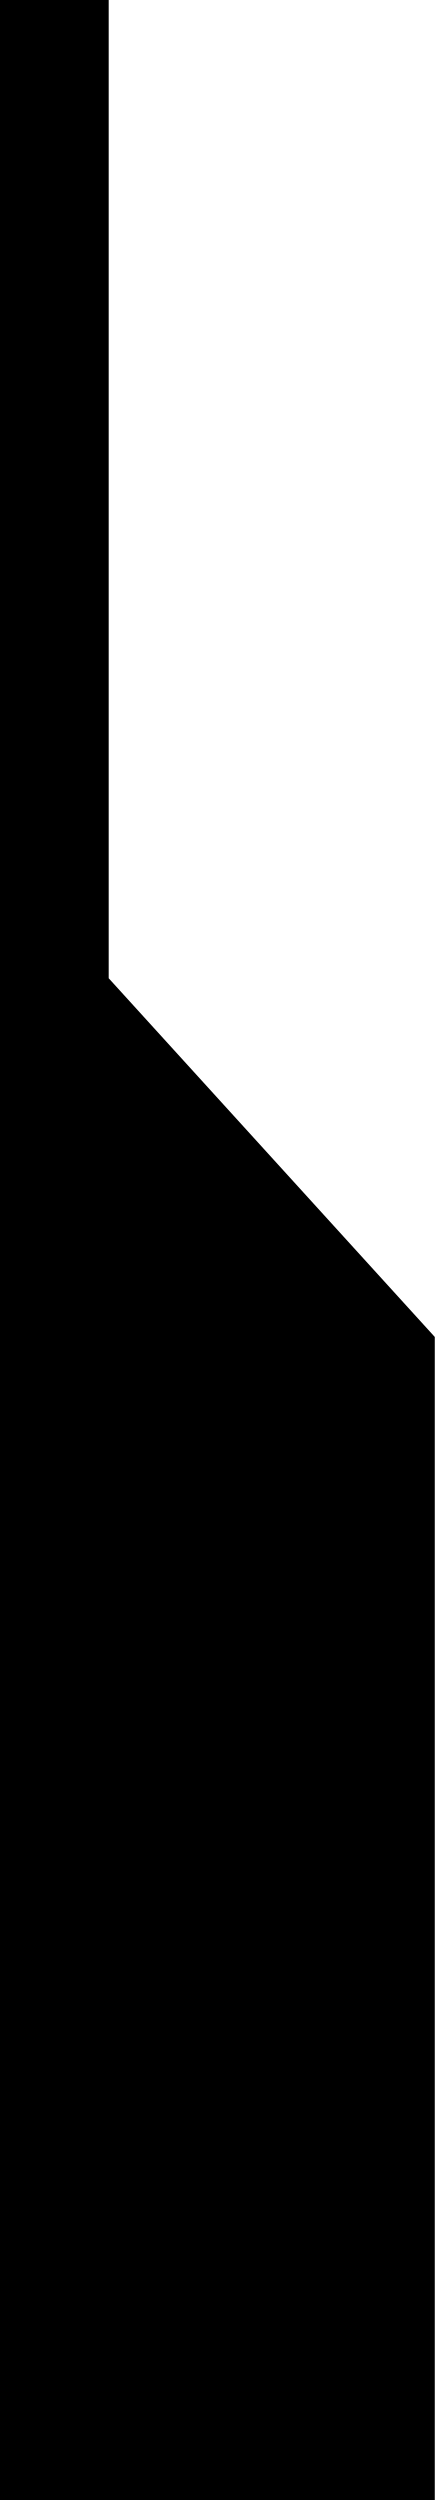
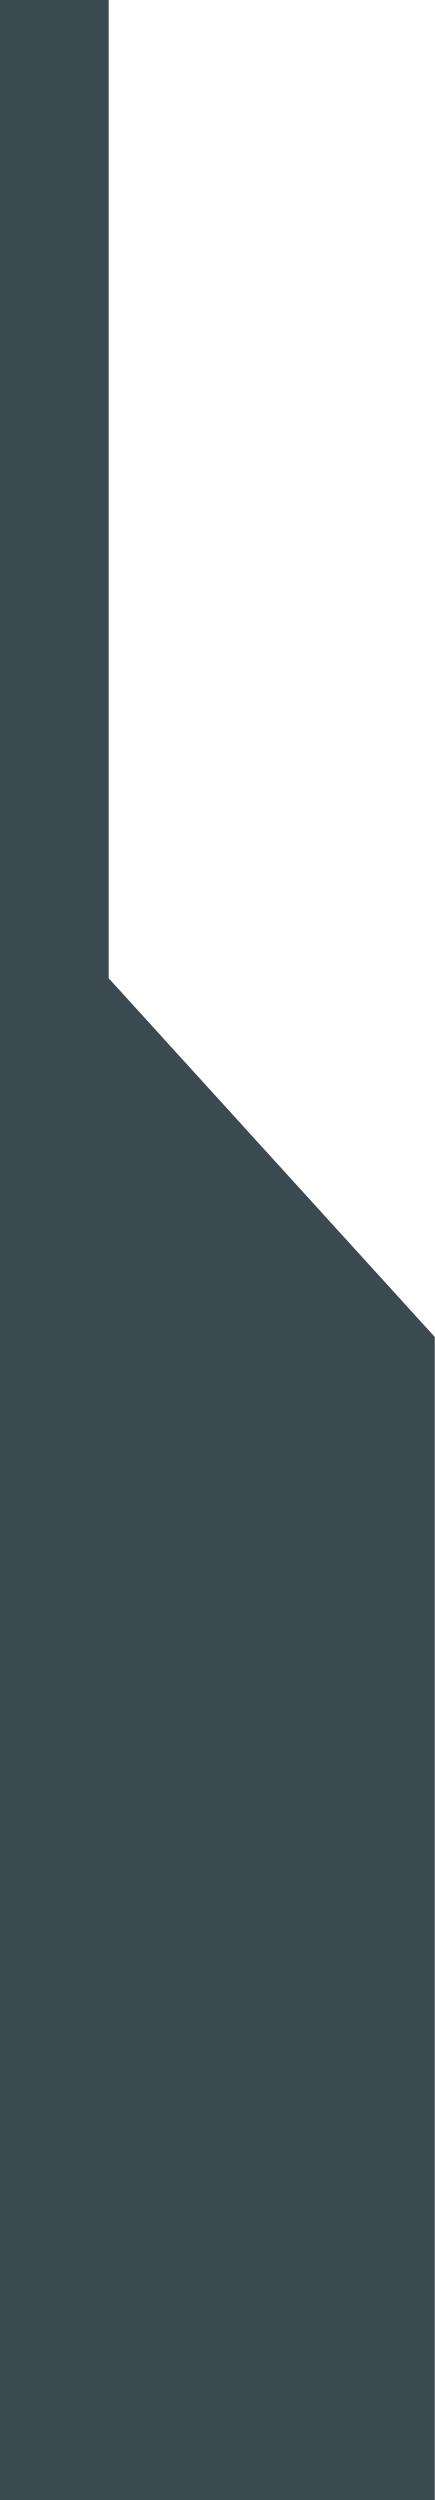
- <svg xmlns="http://www.w3.org/2000/svg" version="1.1" id="Layer_1" x="0px" y="0px" viewBox="0 0 4 23" style="enable-background:new 0 0 4 23;" xml:space="preserve">
-   <polygon points="1,9 1,0 0,0 0,9.3 0,13.3 0,23 4,23 4,12.3 " />
+ <svg xmlns="http://www.w3.org/2000/svg" version="1.1" x="0px" y="0px" viewBox="0 0 4 23" style="enable-background:new 0 0 4 23;" xml:space="preserve">
+   <polygon fill="#3b4a51" points="1,9 1,0 0,0 0,9.3 0,13.3 0,23 4,23 4,12.3 " />
</svg>
